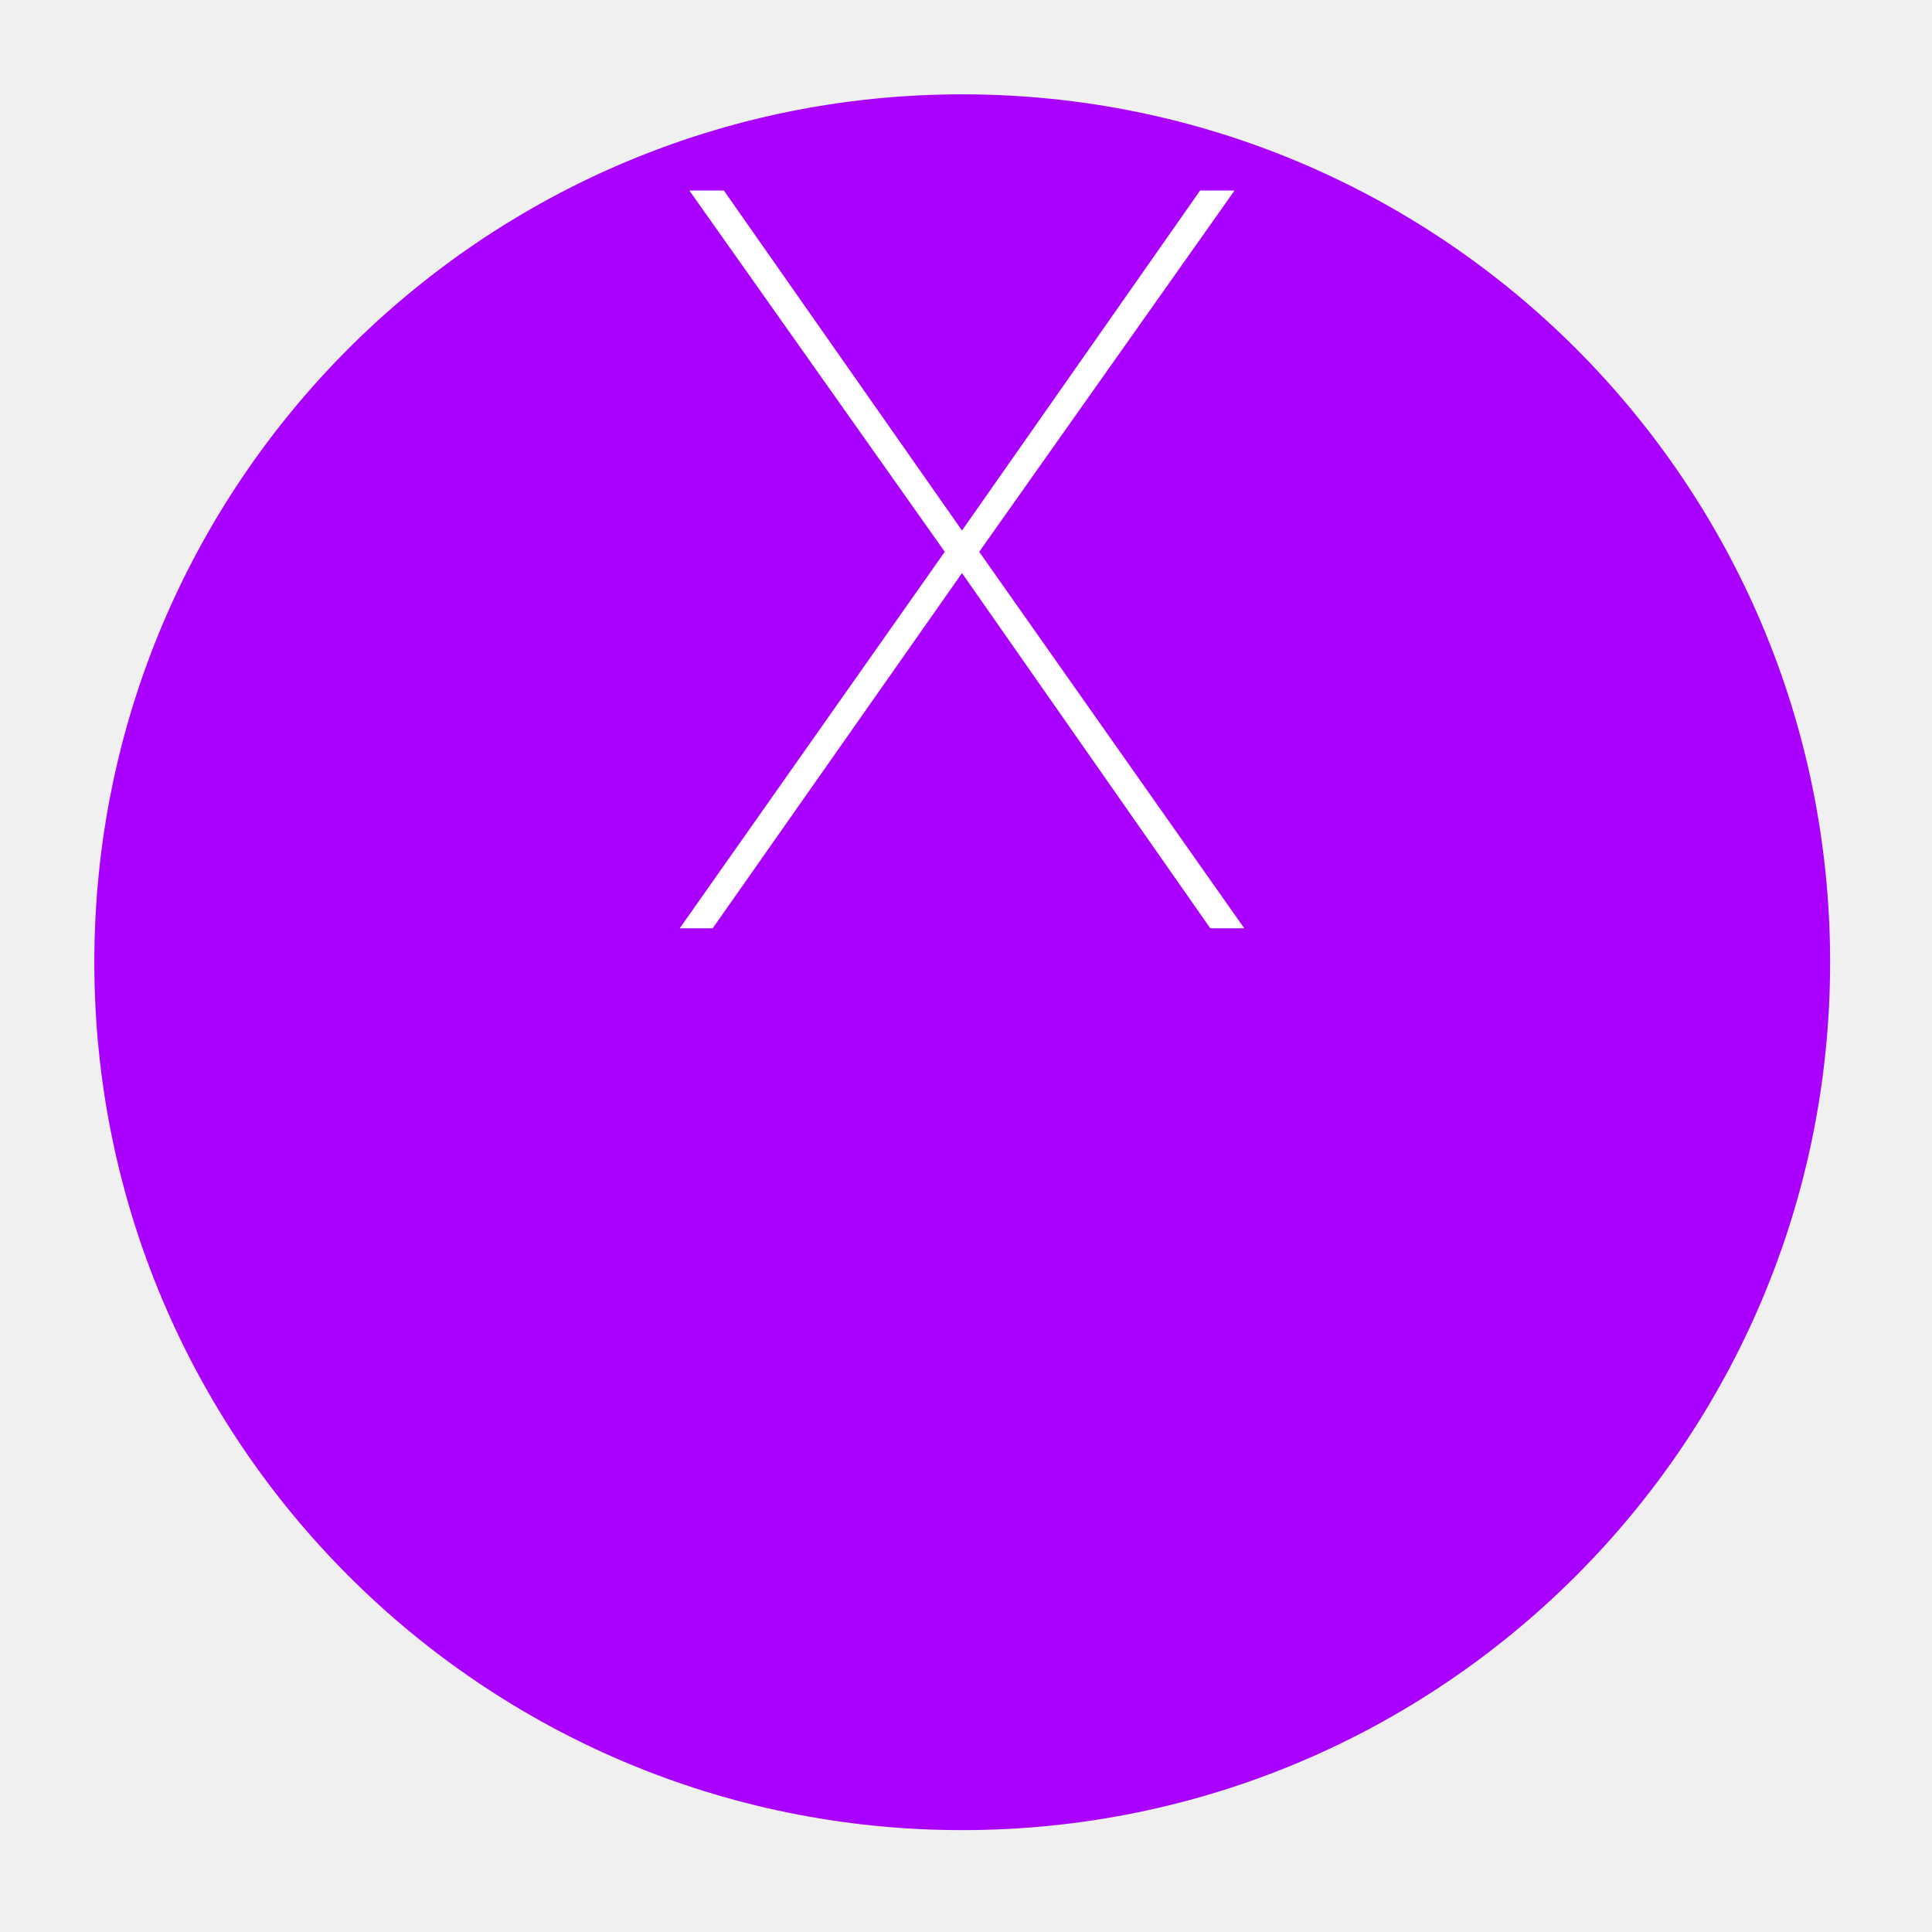
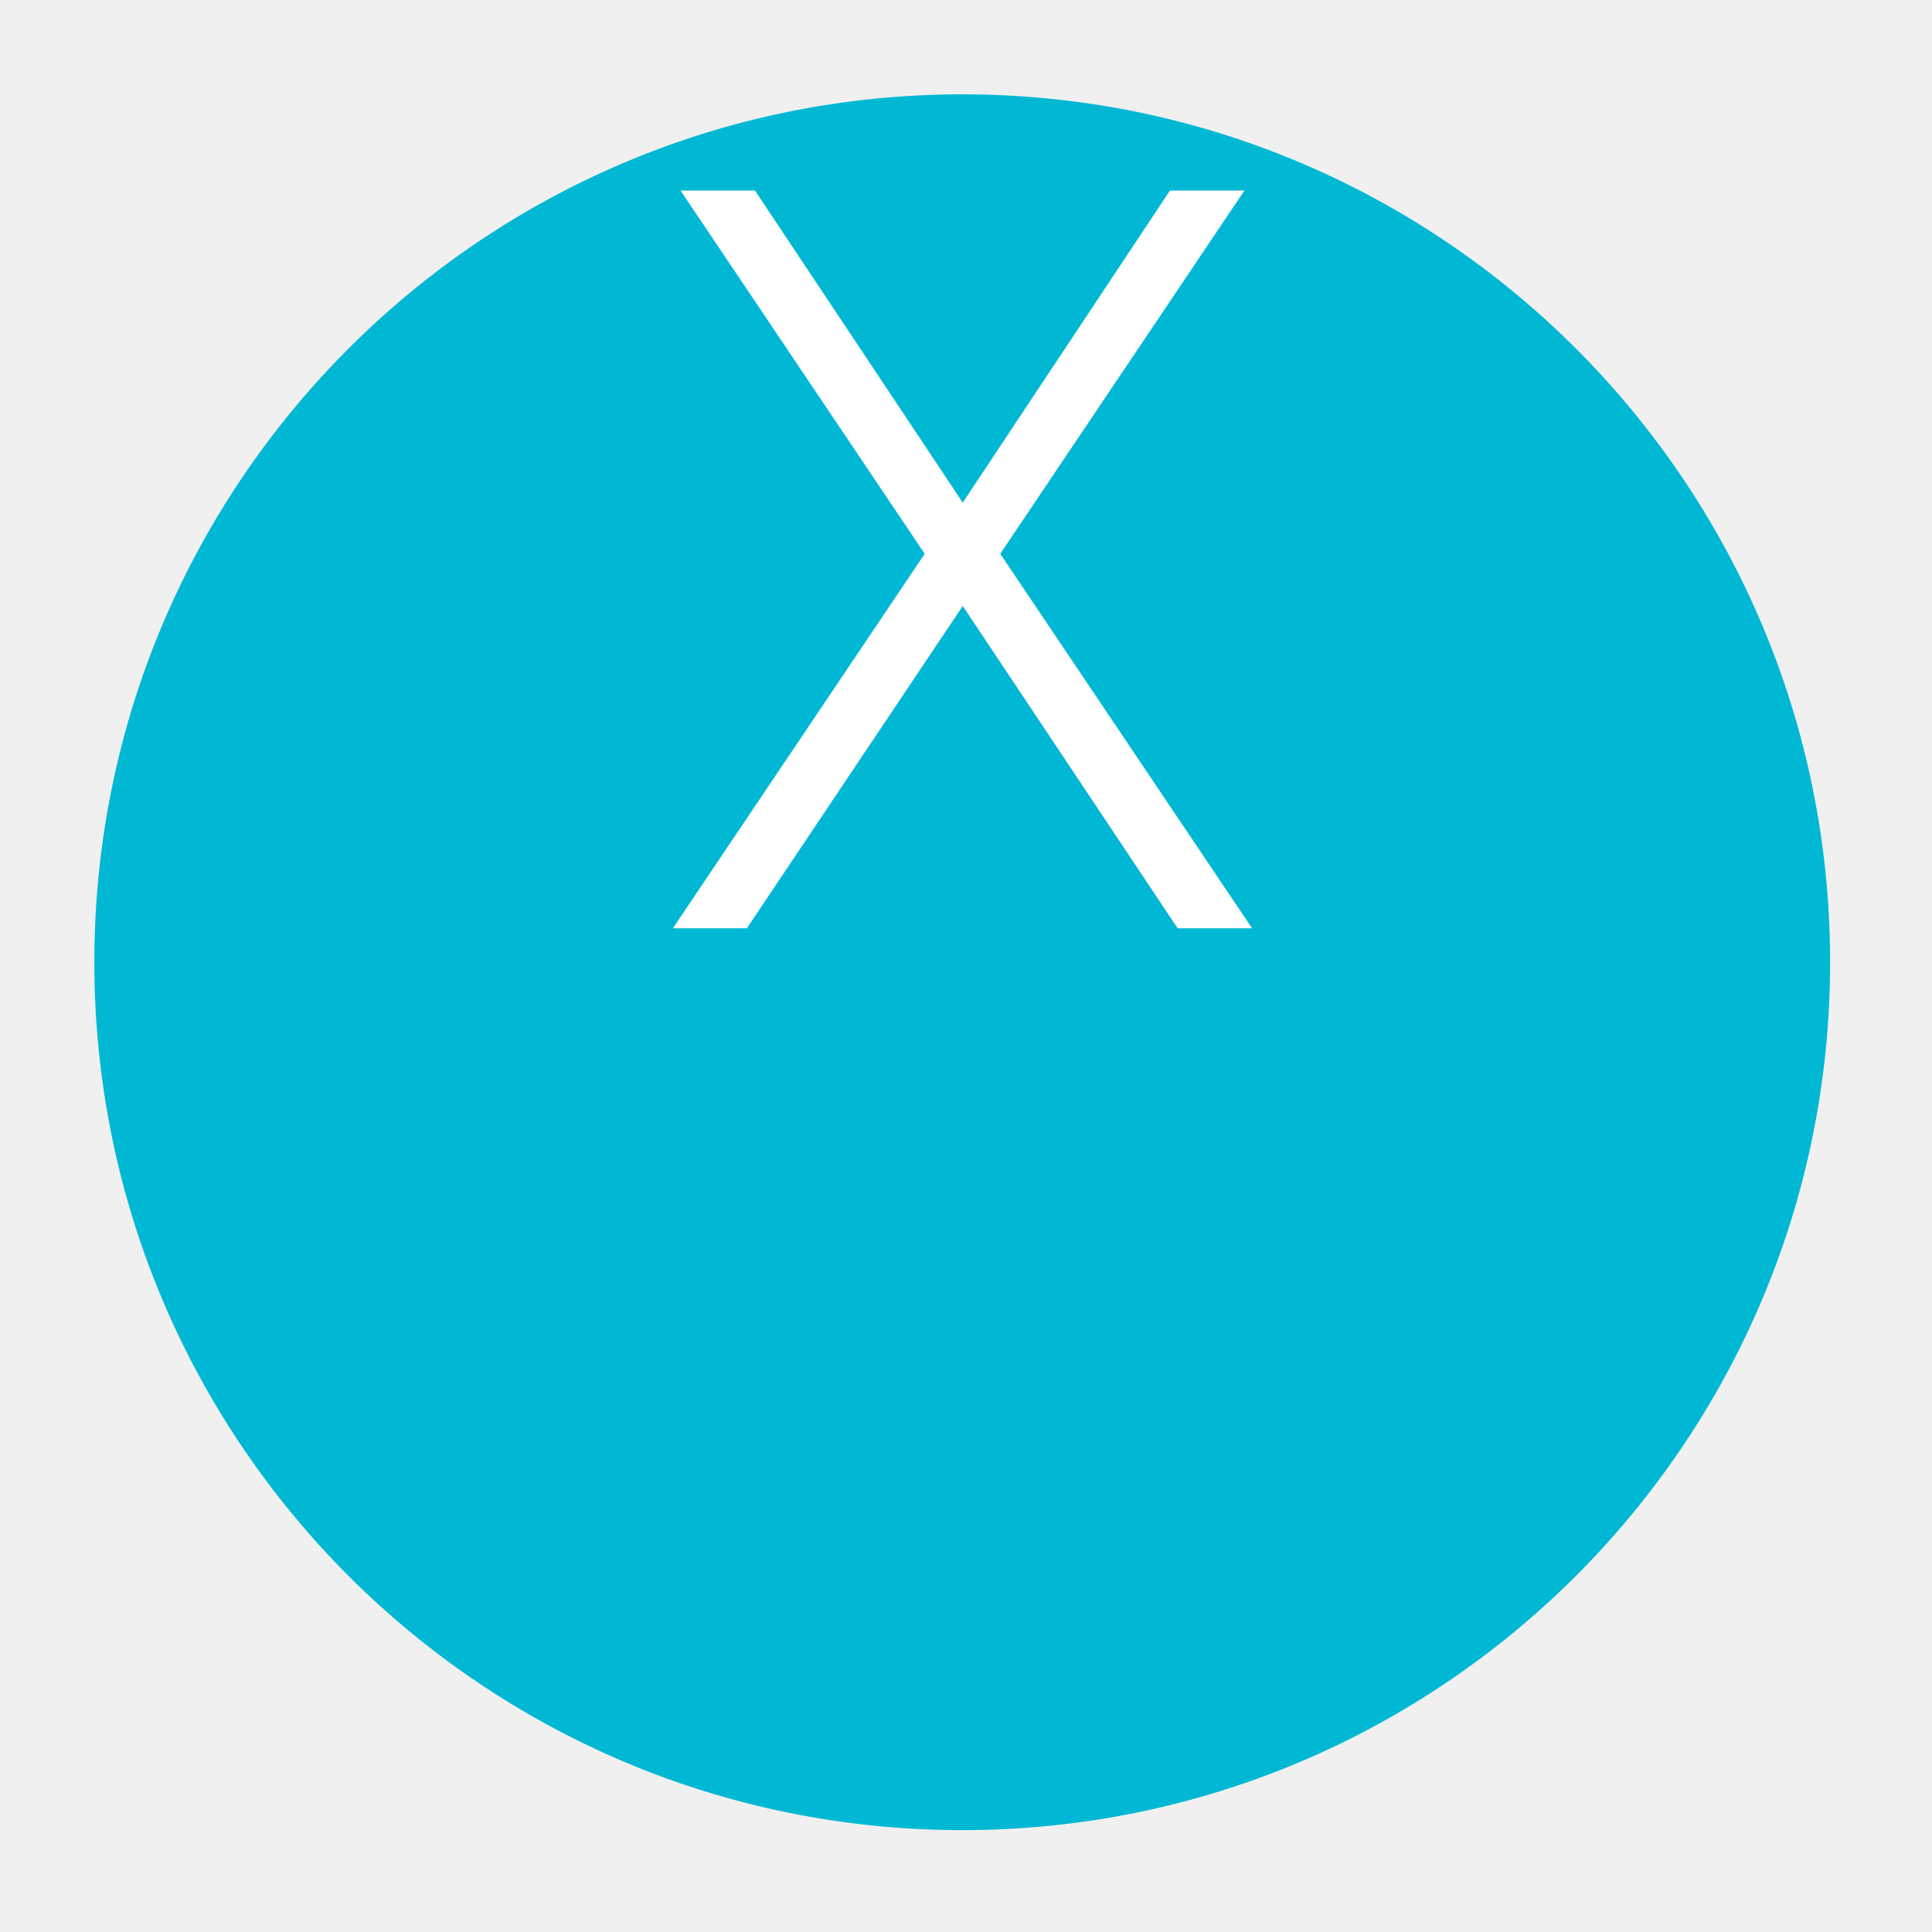
<svg xmlns="http://www.w3.org/2000/svg" width="532" height="532" viewBox="0 0 512 512">
-   <circle cx="255" cy="255" r="230" fill="#aa00ff" />
-   <text x="255" y="246" alignment-baseline="central" text-anchor="middle" fill="#fff" font-size="275" font-weight="100" font-family="Roboto">X</text>
+   <circle cx="255" cy="255" r="230" fill="#00b8d4" />
+   <text x="255" y="246" alignment-baseline="central" text-anchor="middle" fill="#fff" font-size="275" font-weight="300" font-family="Roboto">X</text>
</svg>
